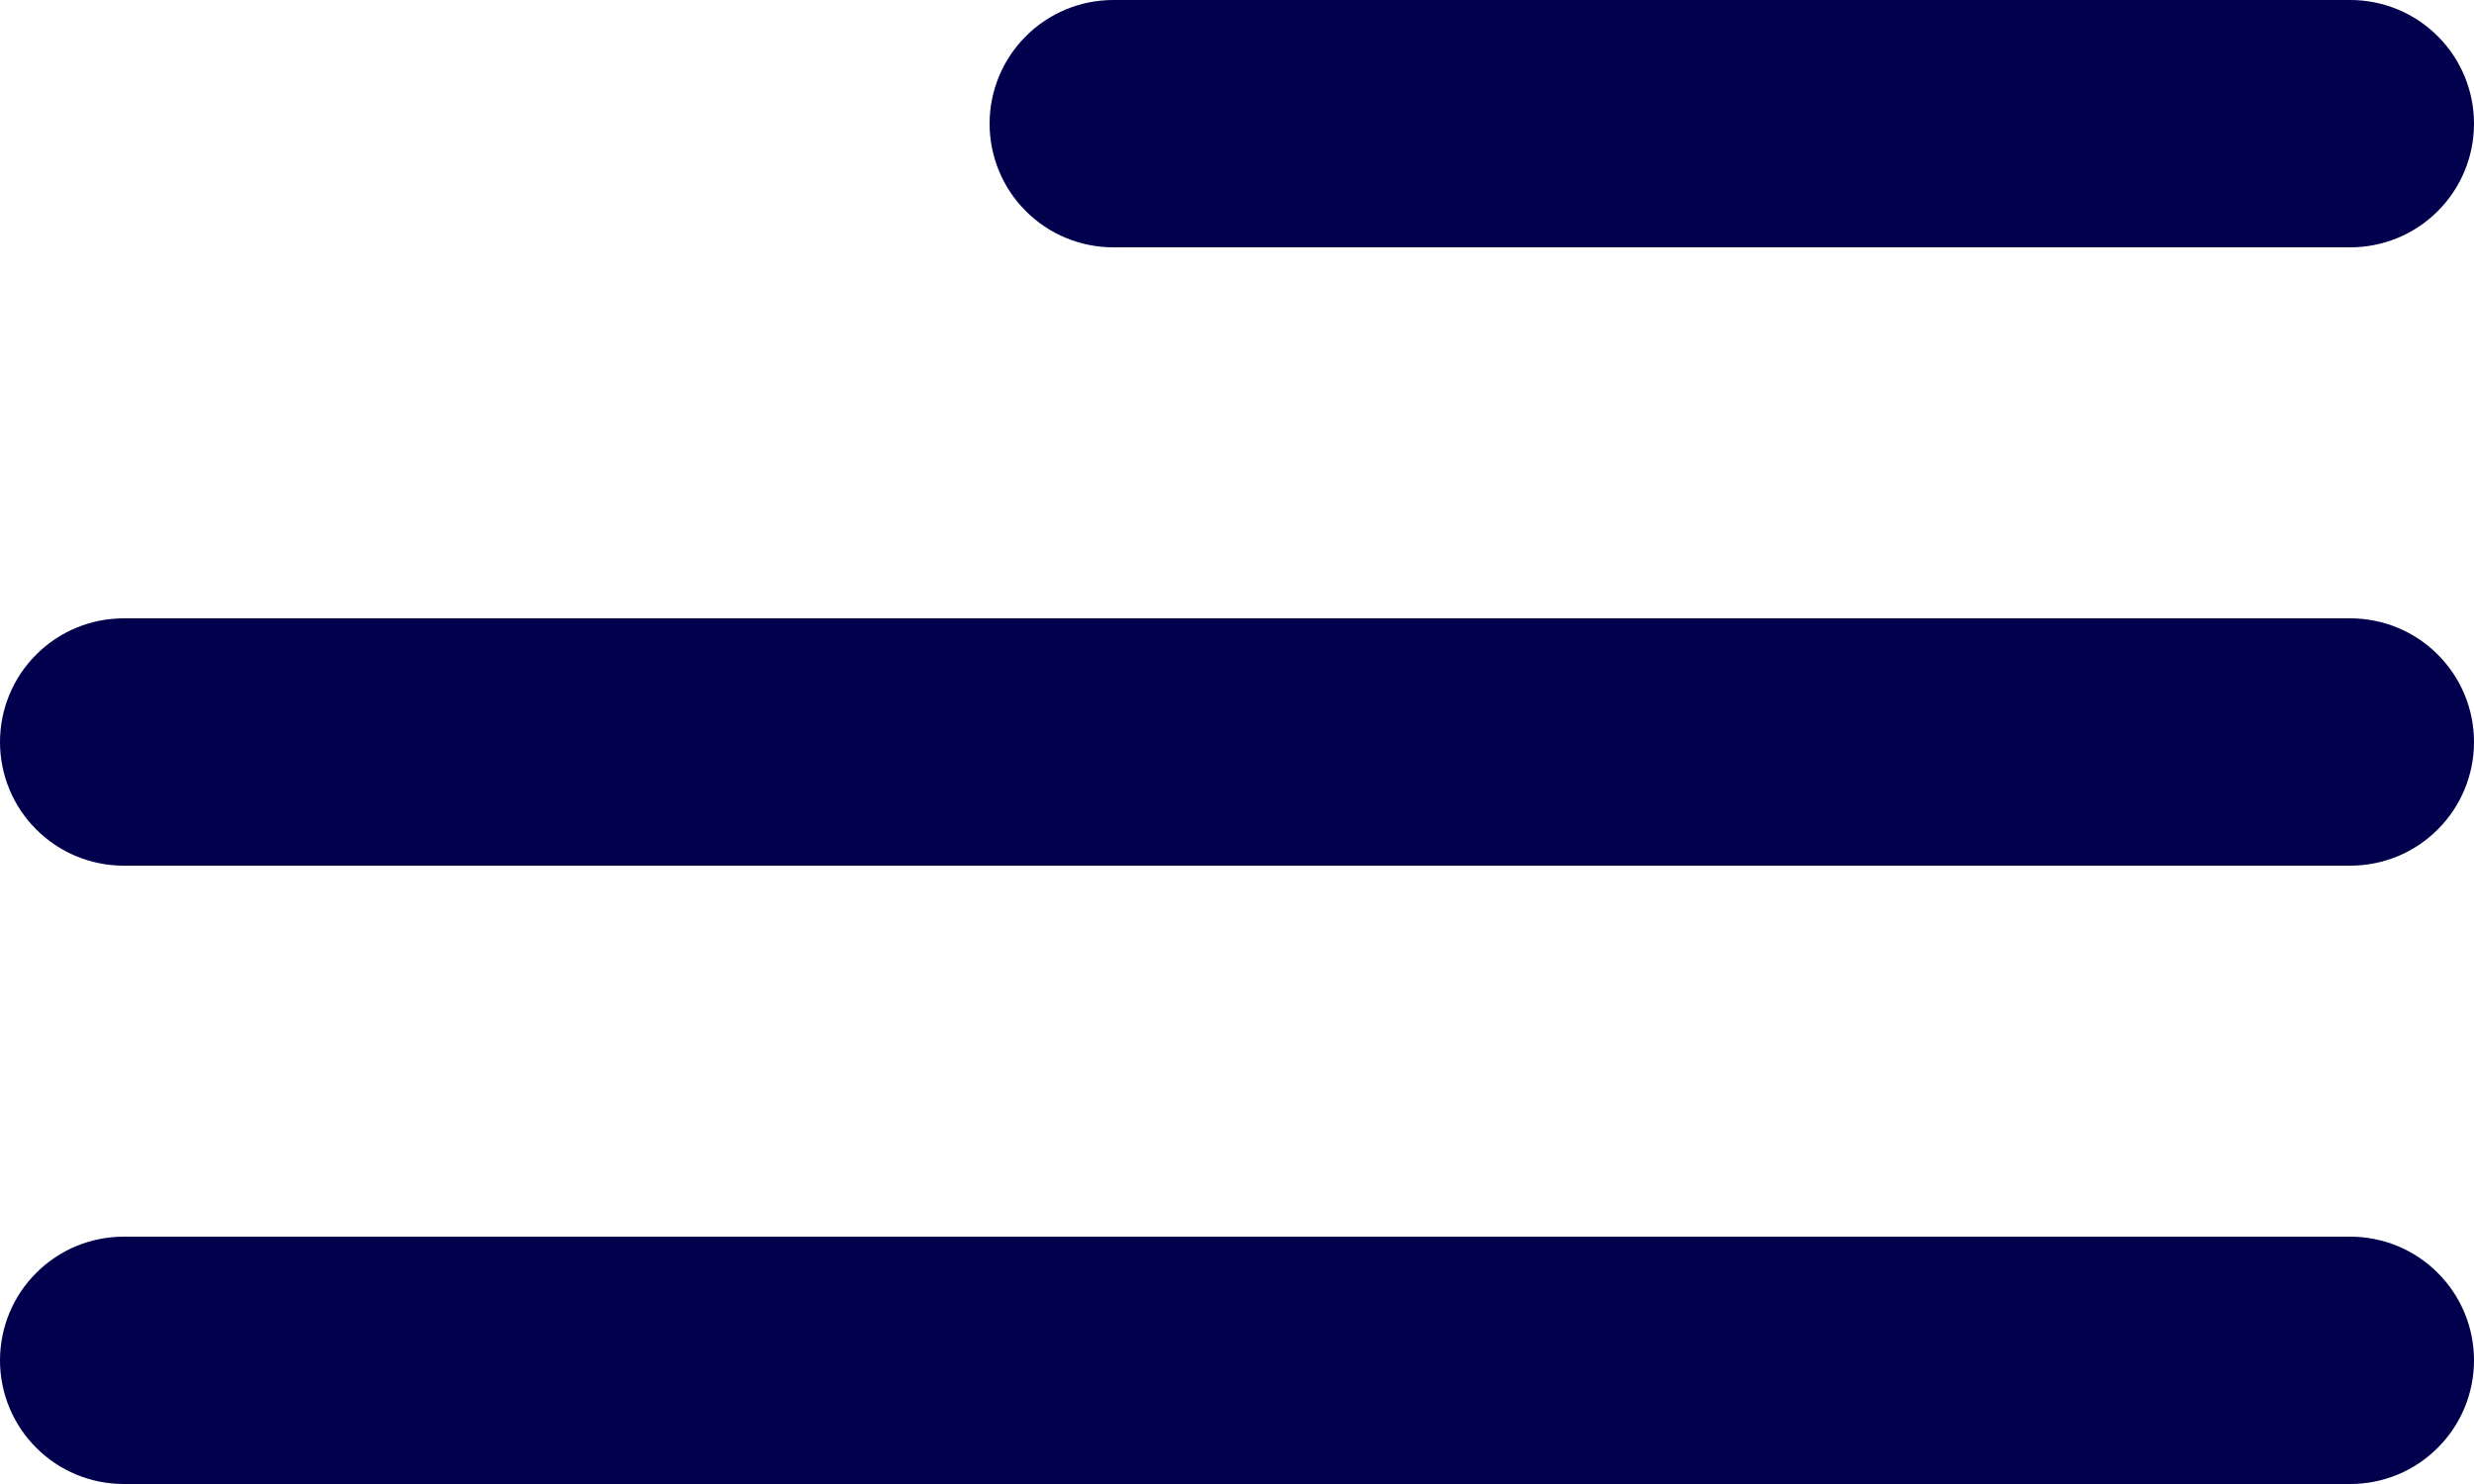
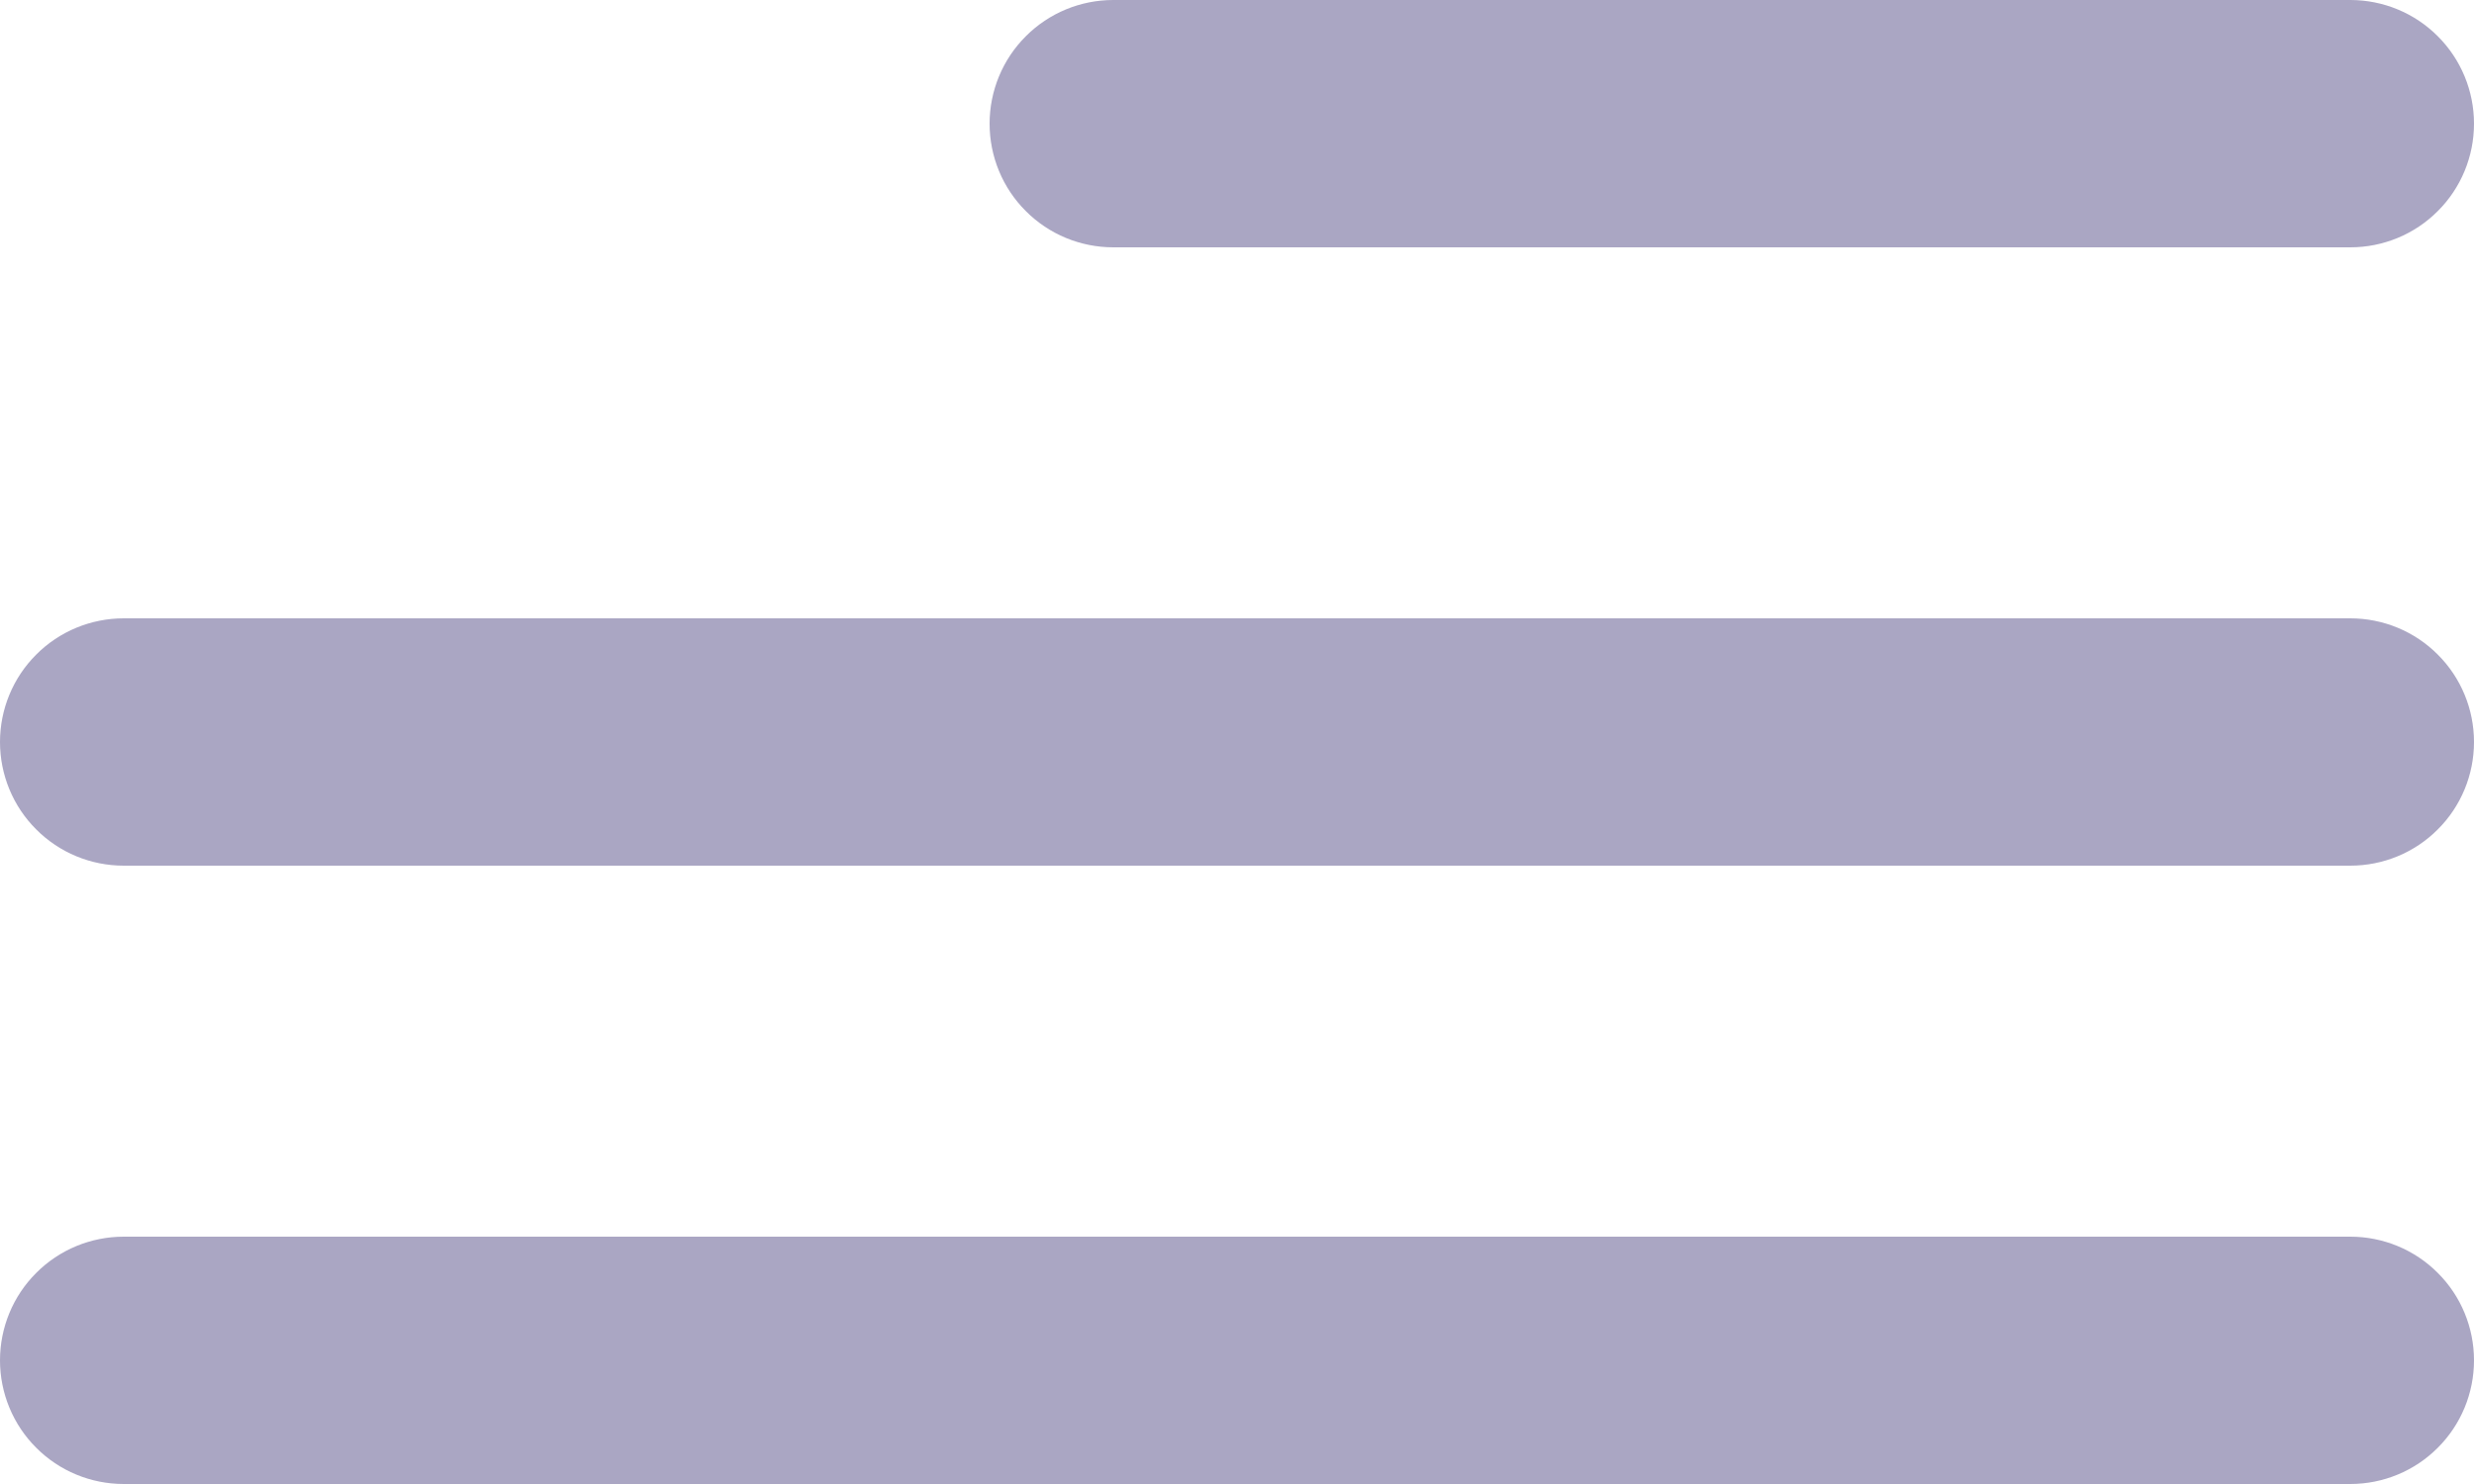
- <svg xmlns="http://www.w3.org/2000/svg" width="20" height="12" viewBox="0 0 20 12" fill="#01004c">
-   <path d="M9 2L19 2C19.265 2 19.52 1.895 19.707 1.707C19.895 1.52 20 1.265 20 1C20 0.735 19.895 0.48 19.707 0.293C19.52 0.105 19.265 0 19 0L9 0C8.735 0 8.48 0.105 8.293 0.293C8.105 0.48 8 0.735 8 1C8 1.265 8.105 1.52 8.293 1.707C8.48 1.895 8.735 2 9 2ZM19 10L1 10C0.735 10 0.48 10.105 0.293 10.293C0.105 10.48 0 10.735 0 11C0 11.265 0.105 11.52 0.293 11.707C0.48 11.895 0.735 12 1 12L19 12C19.265 12 19.52 11.895 19.707 11.707C19.895 11.52 20 11.265 20 11C20 10.735 19.895 10.48 19.707 10.293C19.52 10.105 19.265 10 19 10V10ZM1 7L19 7C19.265 7 19.52 6.895 19.707 6.707C19.895 6.52 20 6.265 20 6C20 5.735 19.895 5.48 19.707 5.293C19.52 5.105 19.265 5 19 5L1 5C0.735 5 0.48 5.105 0.293 5.293C0.105 5.48 0 5.735 0 6C0 6.265 0.105 6.52 0.293 6.707C0.48 6.895 0.735 7 1 7Z" fill="#01004c" />
+ <svg xmlns="http://www.w3.org/2000/svg" width="20" height="12" viewBox="0 0 20 12" fill="#aaa6c3">
+   <path d="M9 2L19 2C19.265 2 19.52 1.895 19.707 1.707C19.895 1.52 20 1.265 20 1C20 0.735 19.895 0.48 19.707 0.293C19.52 0.105 19.265 0 19 0L9 0C8.735 0 8.48 0.105 8.293 0.293C8.105 0.48 8 0.735 8 1C8 1.265 8.105 1.52 8.293 1.707C8.48 1.895 8.735 2 9 2ZM19 10L1 10C0.735 10 0.48 10.105 0.293 10.293C0.105 10.48 0 10.735 0 11C0 11.265 0.105 11.52 0.293 11.707C0.48 11.895 0.735 12 1 12L19 12C19.265 12 19.52 11.895 19.707 11.707C19.895 11.52 20 11.265 20 11C20 10.735 19.895 10.48 19.707 10.293C19.52 10.105 19.265 10 19 10V10ZM1 7L19 7C19.265 7 19.52 6.895 19.707 6.707C19.895 6.52 20 6.265 20 6C20 5.735 19.895 5.48 19.707 5.293C19.52 5.105 19.265 5 19 5L1 5C0.735 5 0.48 5.105 0.293 5.293C0.105 5.48 0 5.735 0 6C0 6.265 0.105 6.52 0.293 6.707C0.48 6.895 0.735 7 1 7Z" fill="#aaa6c3" />
</svg>
